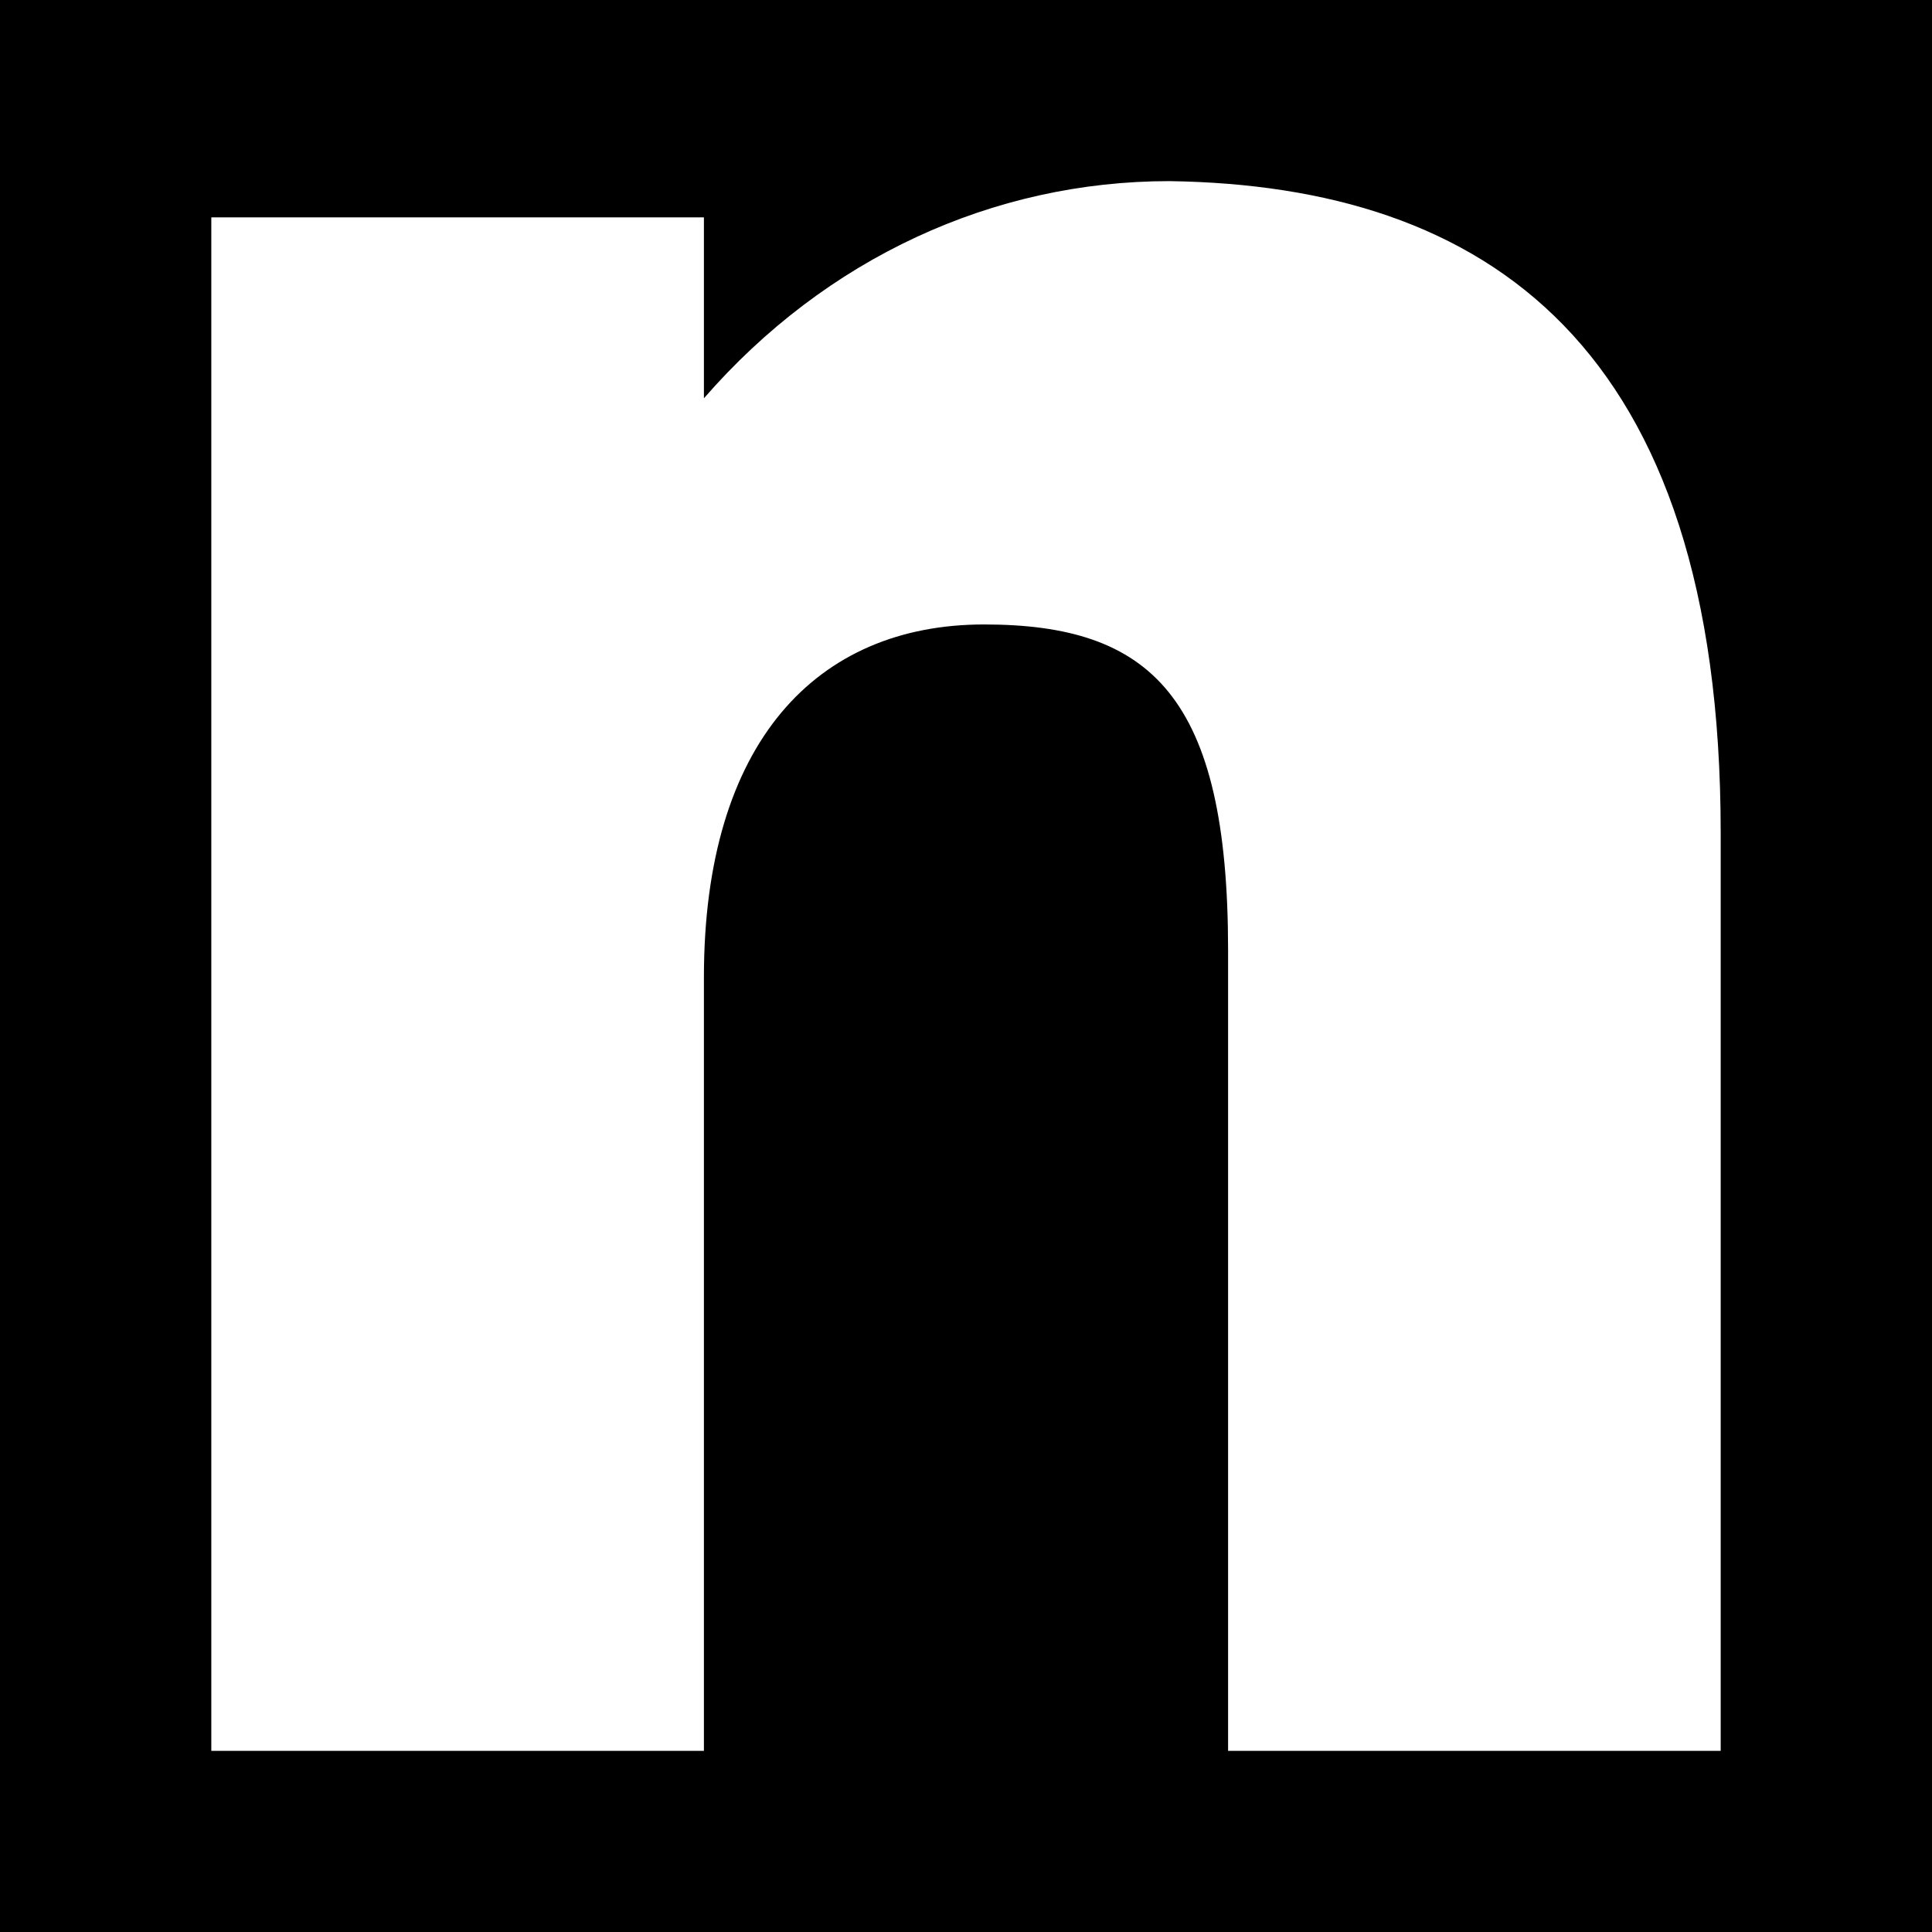
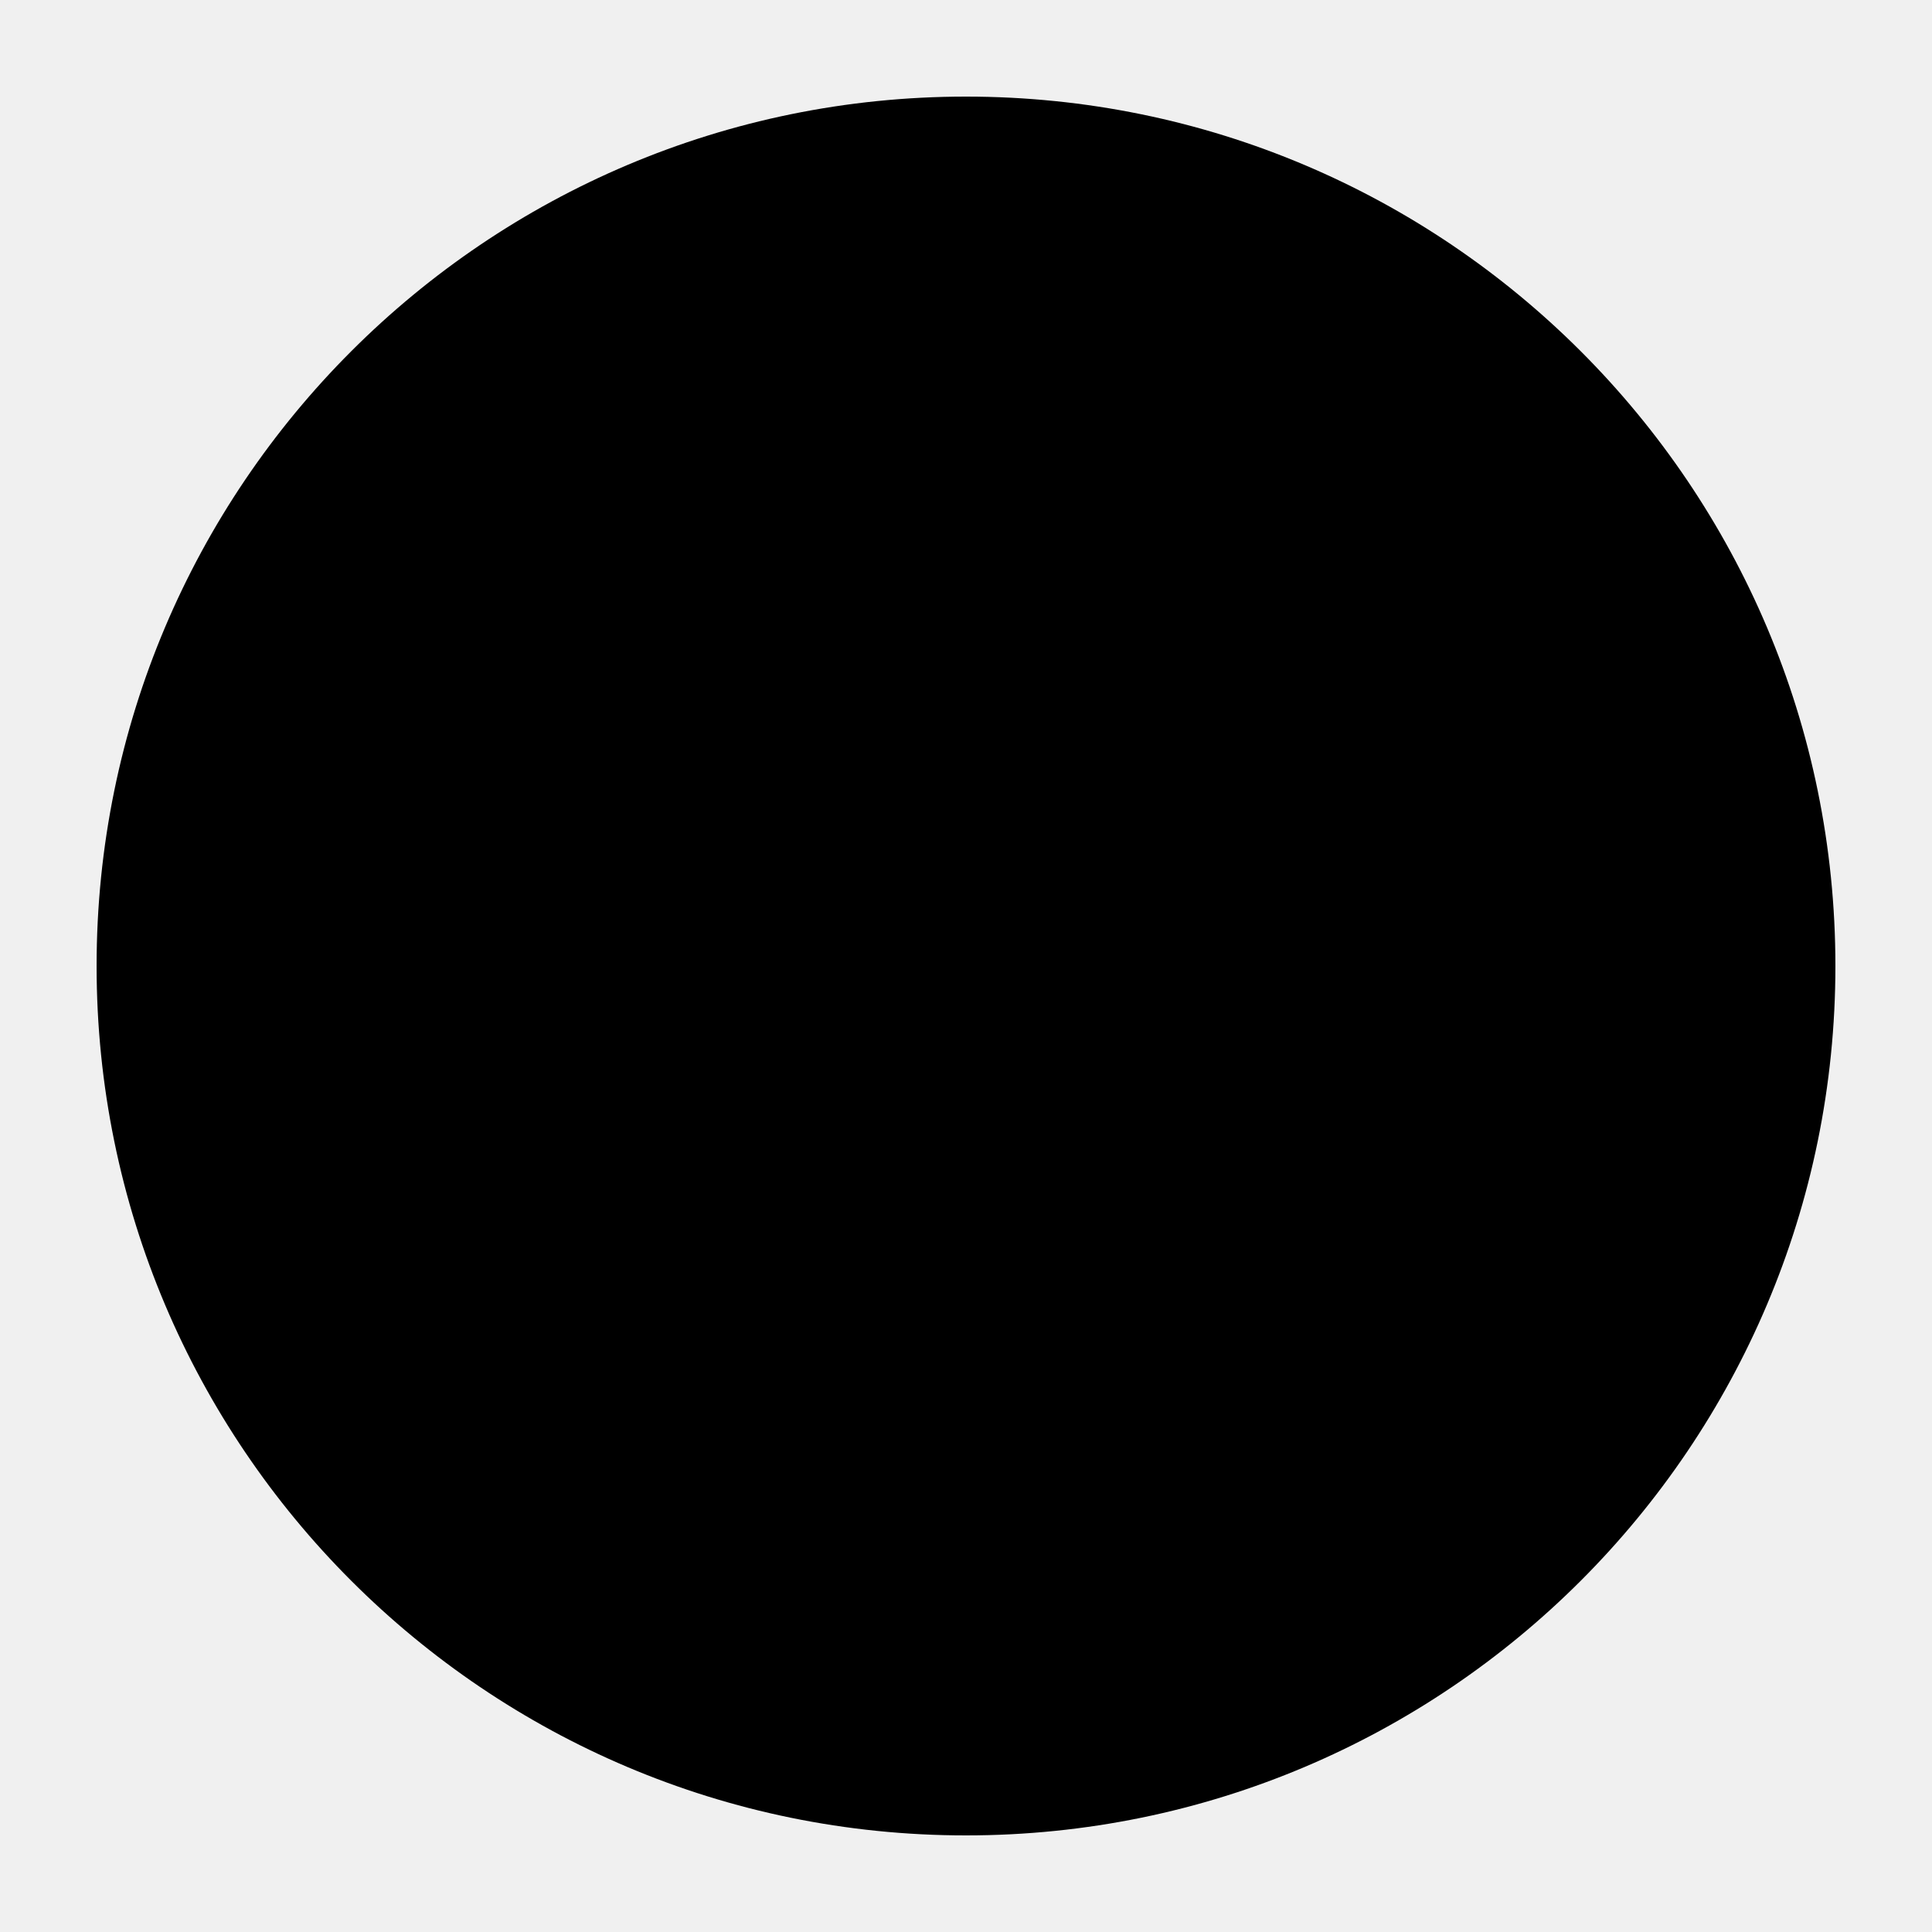
- <svg xmlns="http://www.w3.org/2000/svg" width="32" height="32" fill="none">
-   <path d="M0 0h32v32H0z" />
-   <path d="M28.5 13.79V29h-8.159V15.738c0-4.196-1.272-5.395-4.042-5.395-2.77 0-4.64 1.948-4.64 5.844V29H3.5V3.6h8.159v2.997C13.679 4.274 16.449 3 19.369 3c5.239.075 9.131 2.697 9.131 10.79Z" />
+ <svg xmlns="http://www.w3.org/2000/svg" viewBox="0 0 100 100">
  <style>
-         path:first-child { fill: #000; }
-         path:nth-child(2) { fill: #fff; }
-         @media (prefers-color-scheme: dark) {
-             path:first-child { fill: #fff; }
-             path:nth-child(2) { fill: #000; }
-         }
-     </style>
+     svg {
+       max-width: 100px;
+     }
+     path:first-child {
+       fill: #000;
+     }
+     path:nth-child(2) {
+       fill: #fff;
+     }
+     circle {
+       fill: #000;
+     }
+     @media (prefers-color-scheme: dark) {
+       circle {
+         fill: #fff;
+       }
+       path:first-child {
+         fill: #fff;
+       }
+       path:nth-child(2) {
+         fill: #000;
+       }
+     }
+    
+     @keyframes circle-animation {
+       0% {
+         transform: scale(1);
+       }
+       50% {
+         transform: scale(0.5);
+       }
+       100% {
+         transform: scale(1);
+       }
+     }
+     circle {
+       display: block;
+       animation: circle-animation 2s linear infinite;
+       transform-origin: 50% 50%;
+     }
+   </style>
+   <circle fill="currentColor" cx="50" cy="50" r="45" />
</svg>
